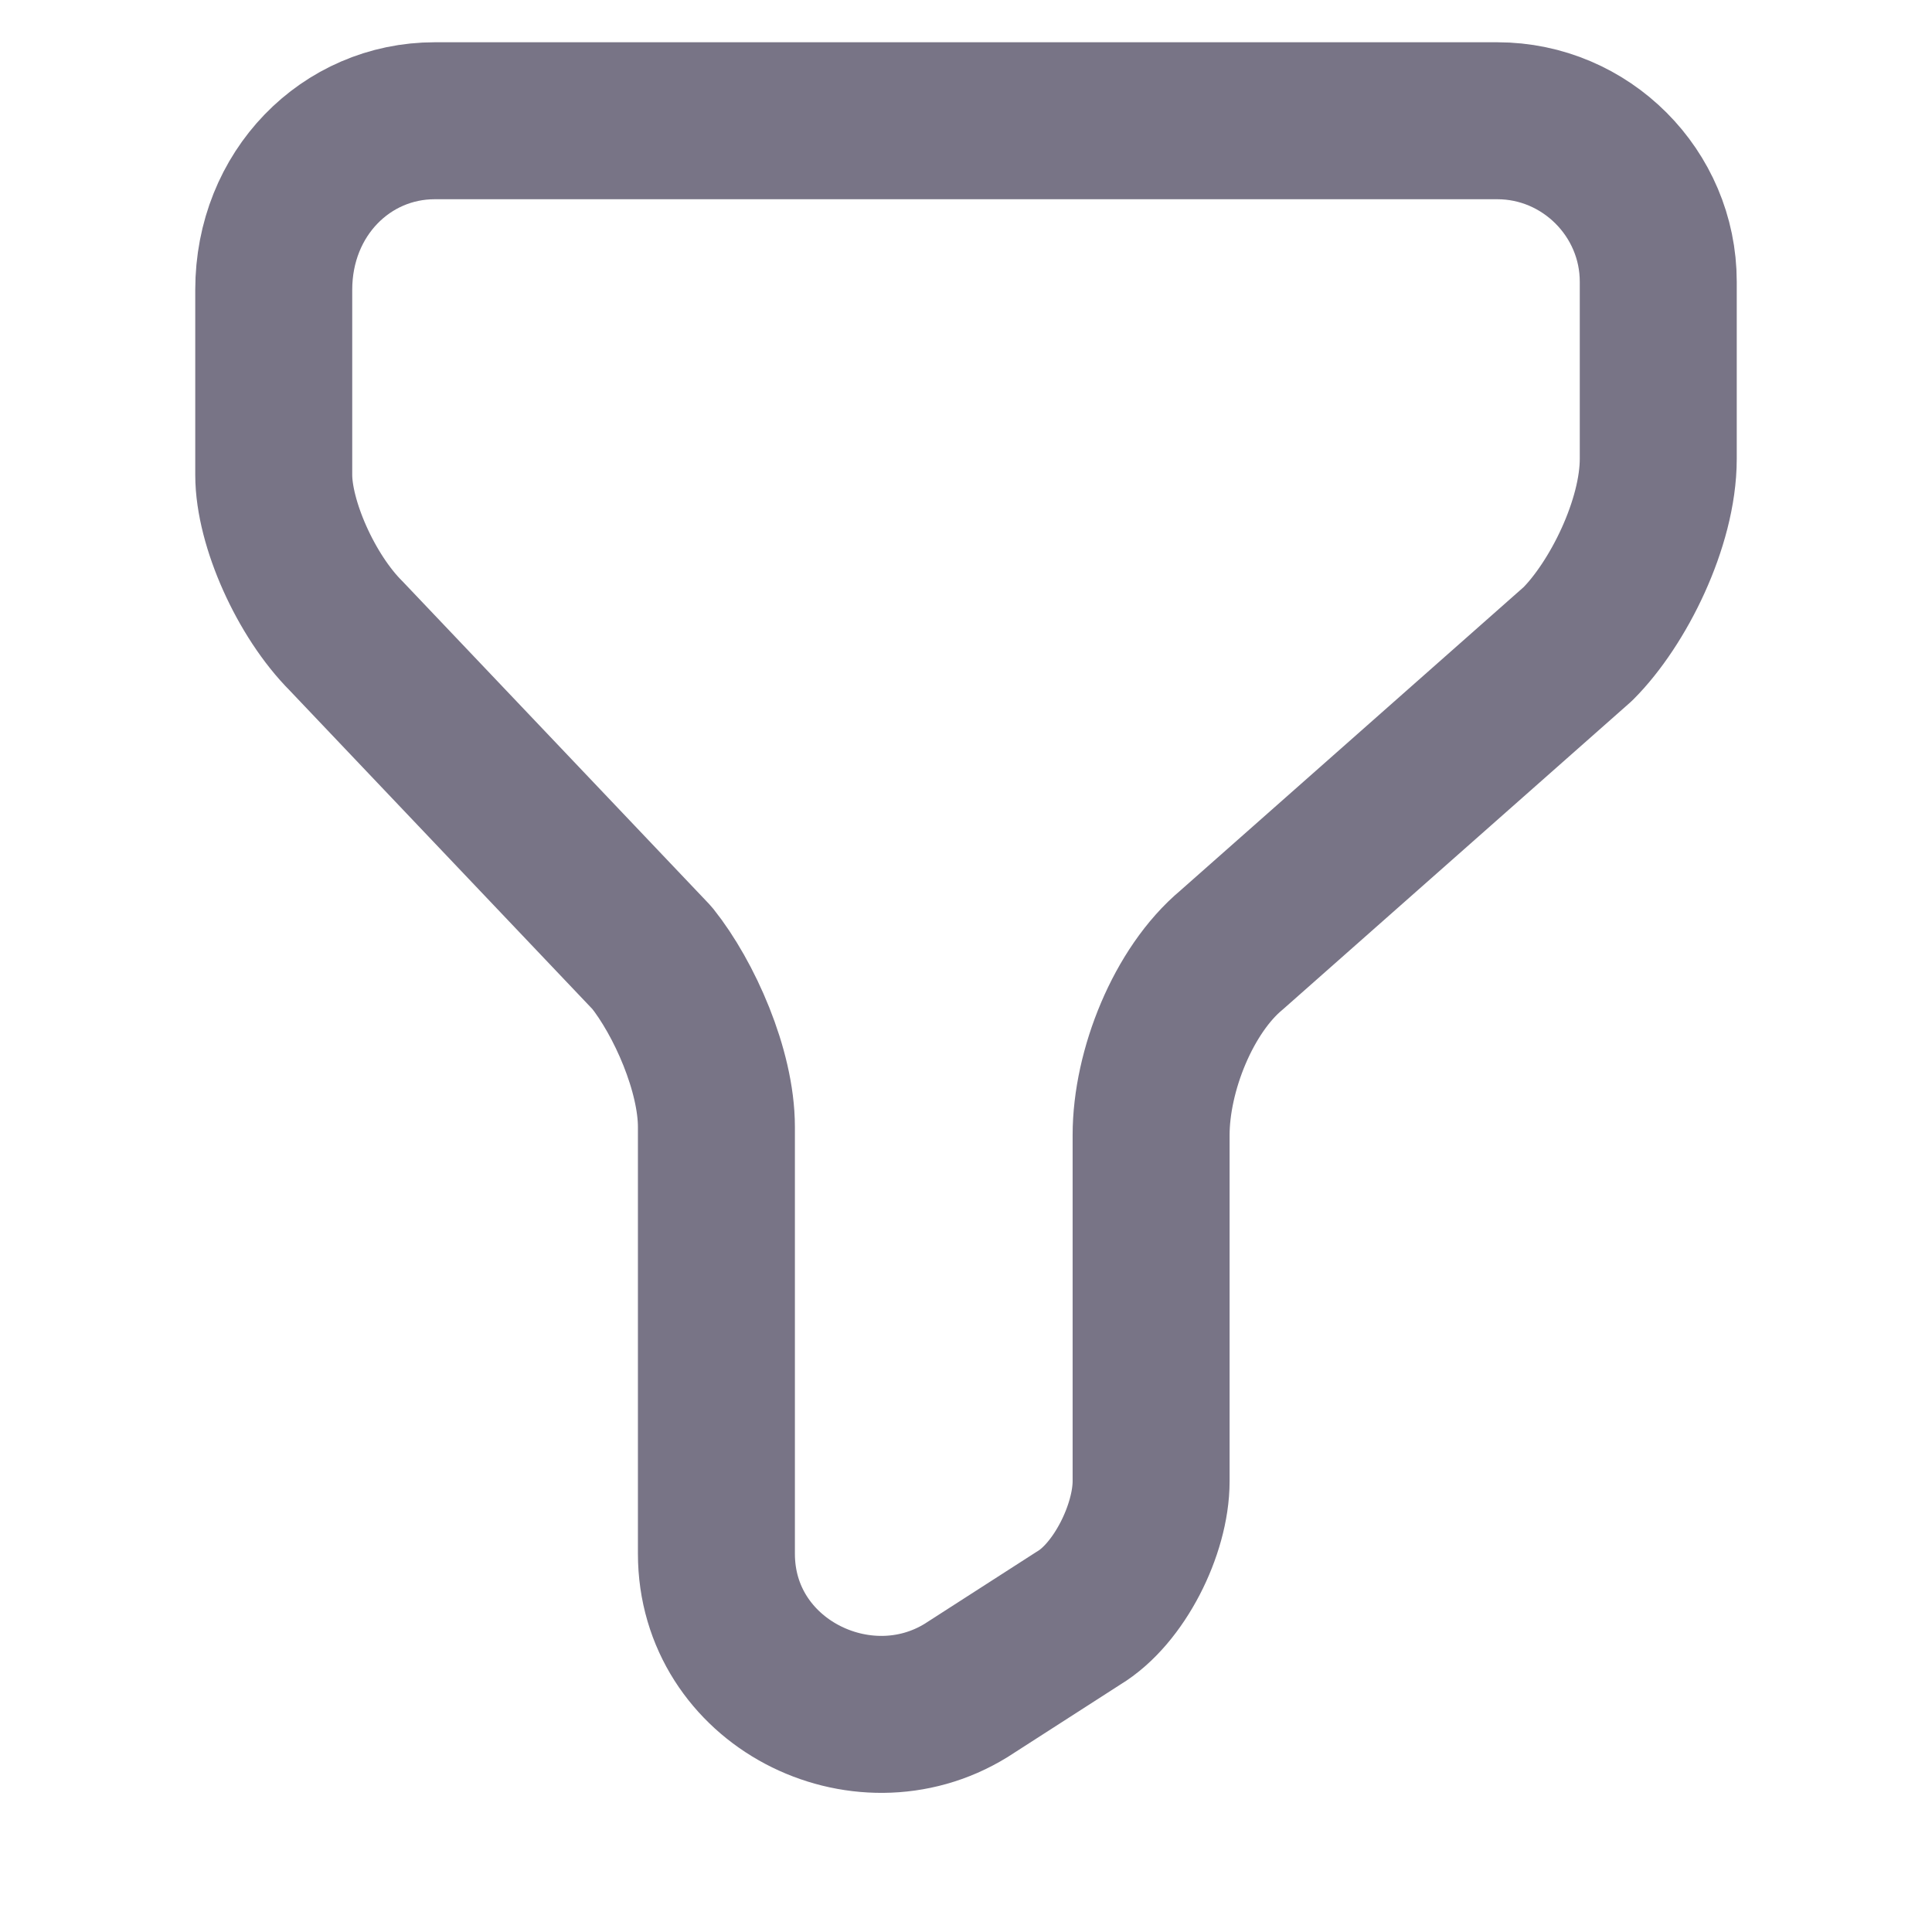
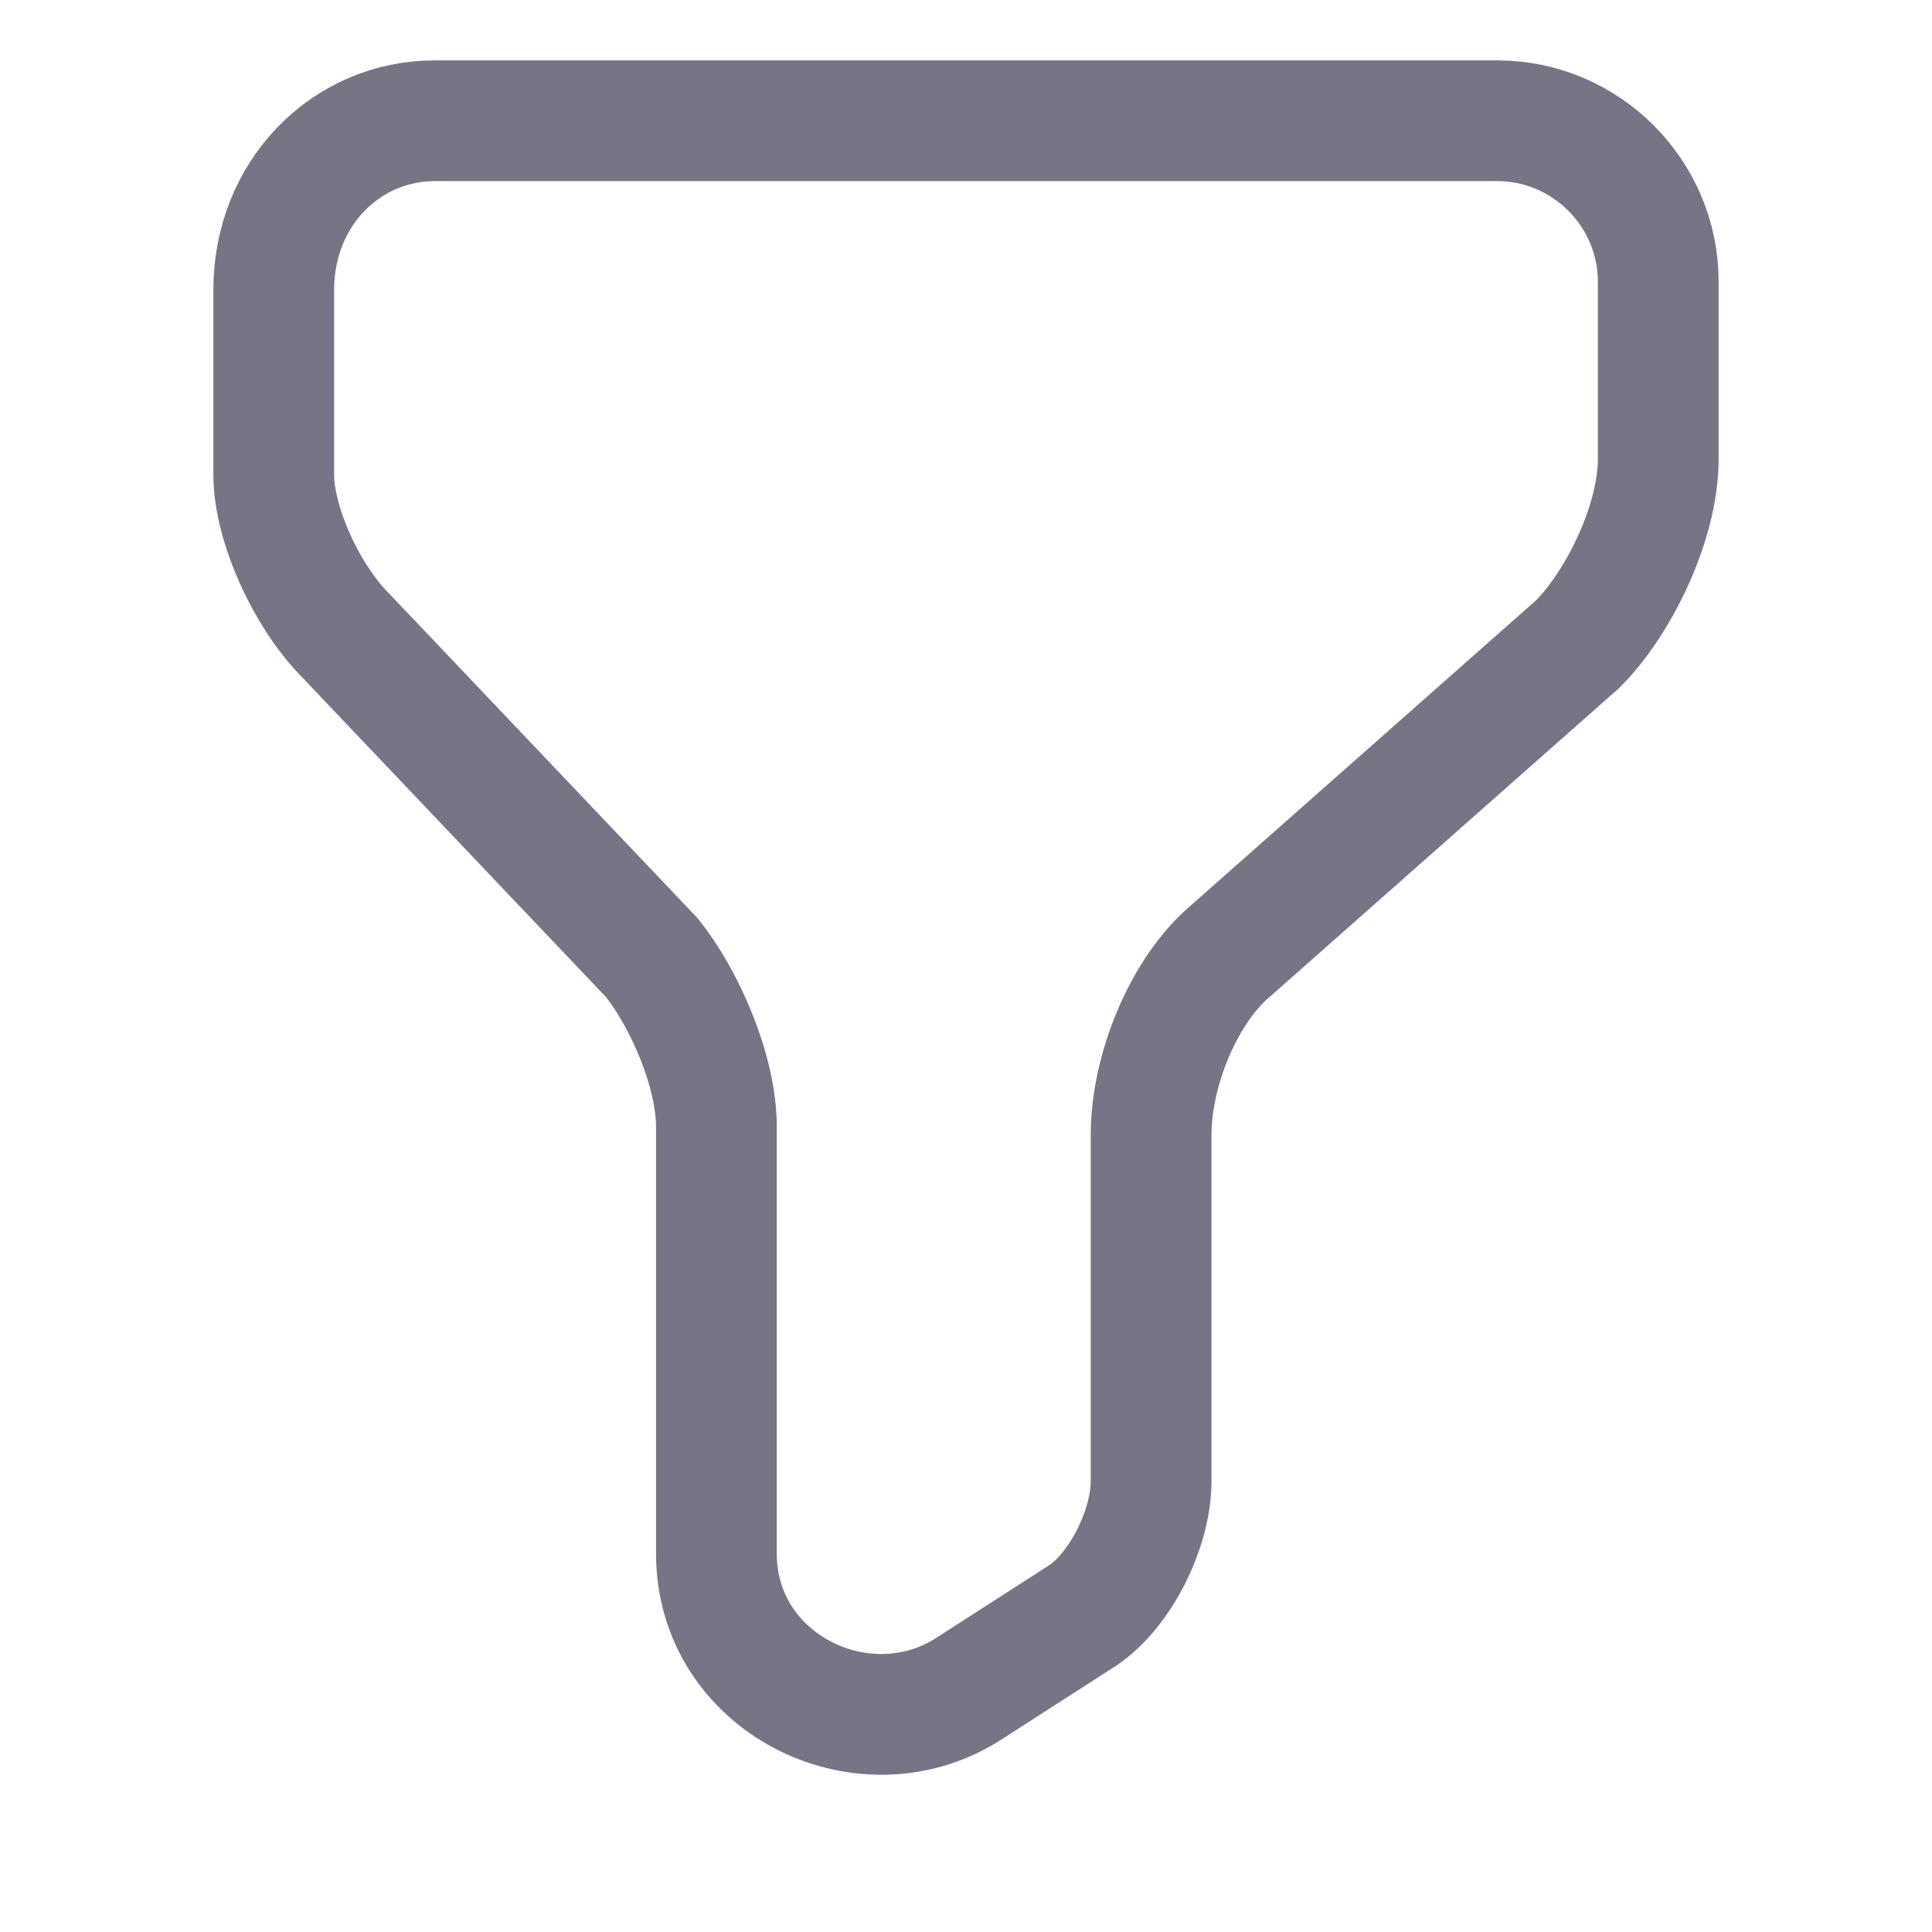
<svg xmlns="http://www.w3.org/2000/svg" width="16" height="16" viewBox="0 0 16 16" fill="none">
-   <path d="M3.6 1H12.4C13.133 1 13.733 1.6 13.733 2.333V3.8C13.733 4.333 13.4 5 13.067 5.333L10.2 7.867C9.8 8.2 9.533 8.867 9.533 9.4V12.267C9.533 12.667 9.267 13.2 8.933 13.4L8 14C7.133 14.533 5.933 13.933 5.933 12.867V9.333C5.933 8.867 5.667 8.267 5.4 7.933L2.867 5.267C2.533 4.933 2.267 4.333 2.267 3.933V2.4C2.267 1.6 2.867 1 3.6 1Z" stroke="#787486" stroke-width="1.3" stroke-miterlimit="10" stroke-linecap="round" stroke-linejoin="round" />
+   <path d="M3.6 1H12.4C13.133 1 13.733 1.6 13.733 2.333V3.8C13.733 4.333 13.4 5 13.067 5.333L10.2 7.867C9.8 8.2 9.533 8.867 9.533 9.4V12.267C9.533 12.667 9.267 13.2 8.933 13.4L8 14C7.133 14.533 5.933 13.933 5.933 12.867V9.333C5.933 8.867 5.667 8.267 5.4 7.933L2.867 5.267C2.533 4.933 2.267 4.333 2.267 3.933V2.4C2.267 1.6 2.867 1 3.6 1Z" stroke="#787486" strokeWidth="1.3" strokeMiterlimit="10" strokeLinecap="round" strokeLinejoin="round" />
</svg>
